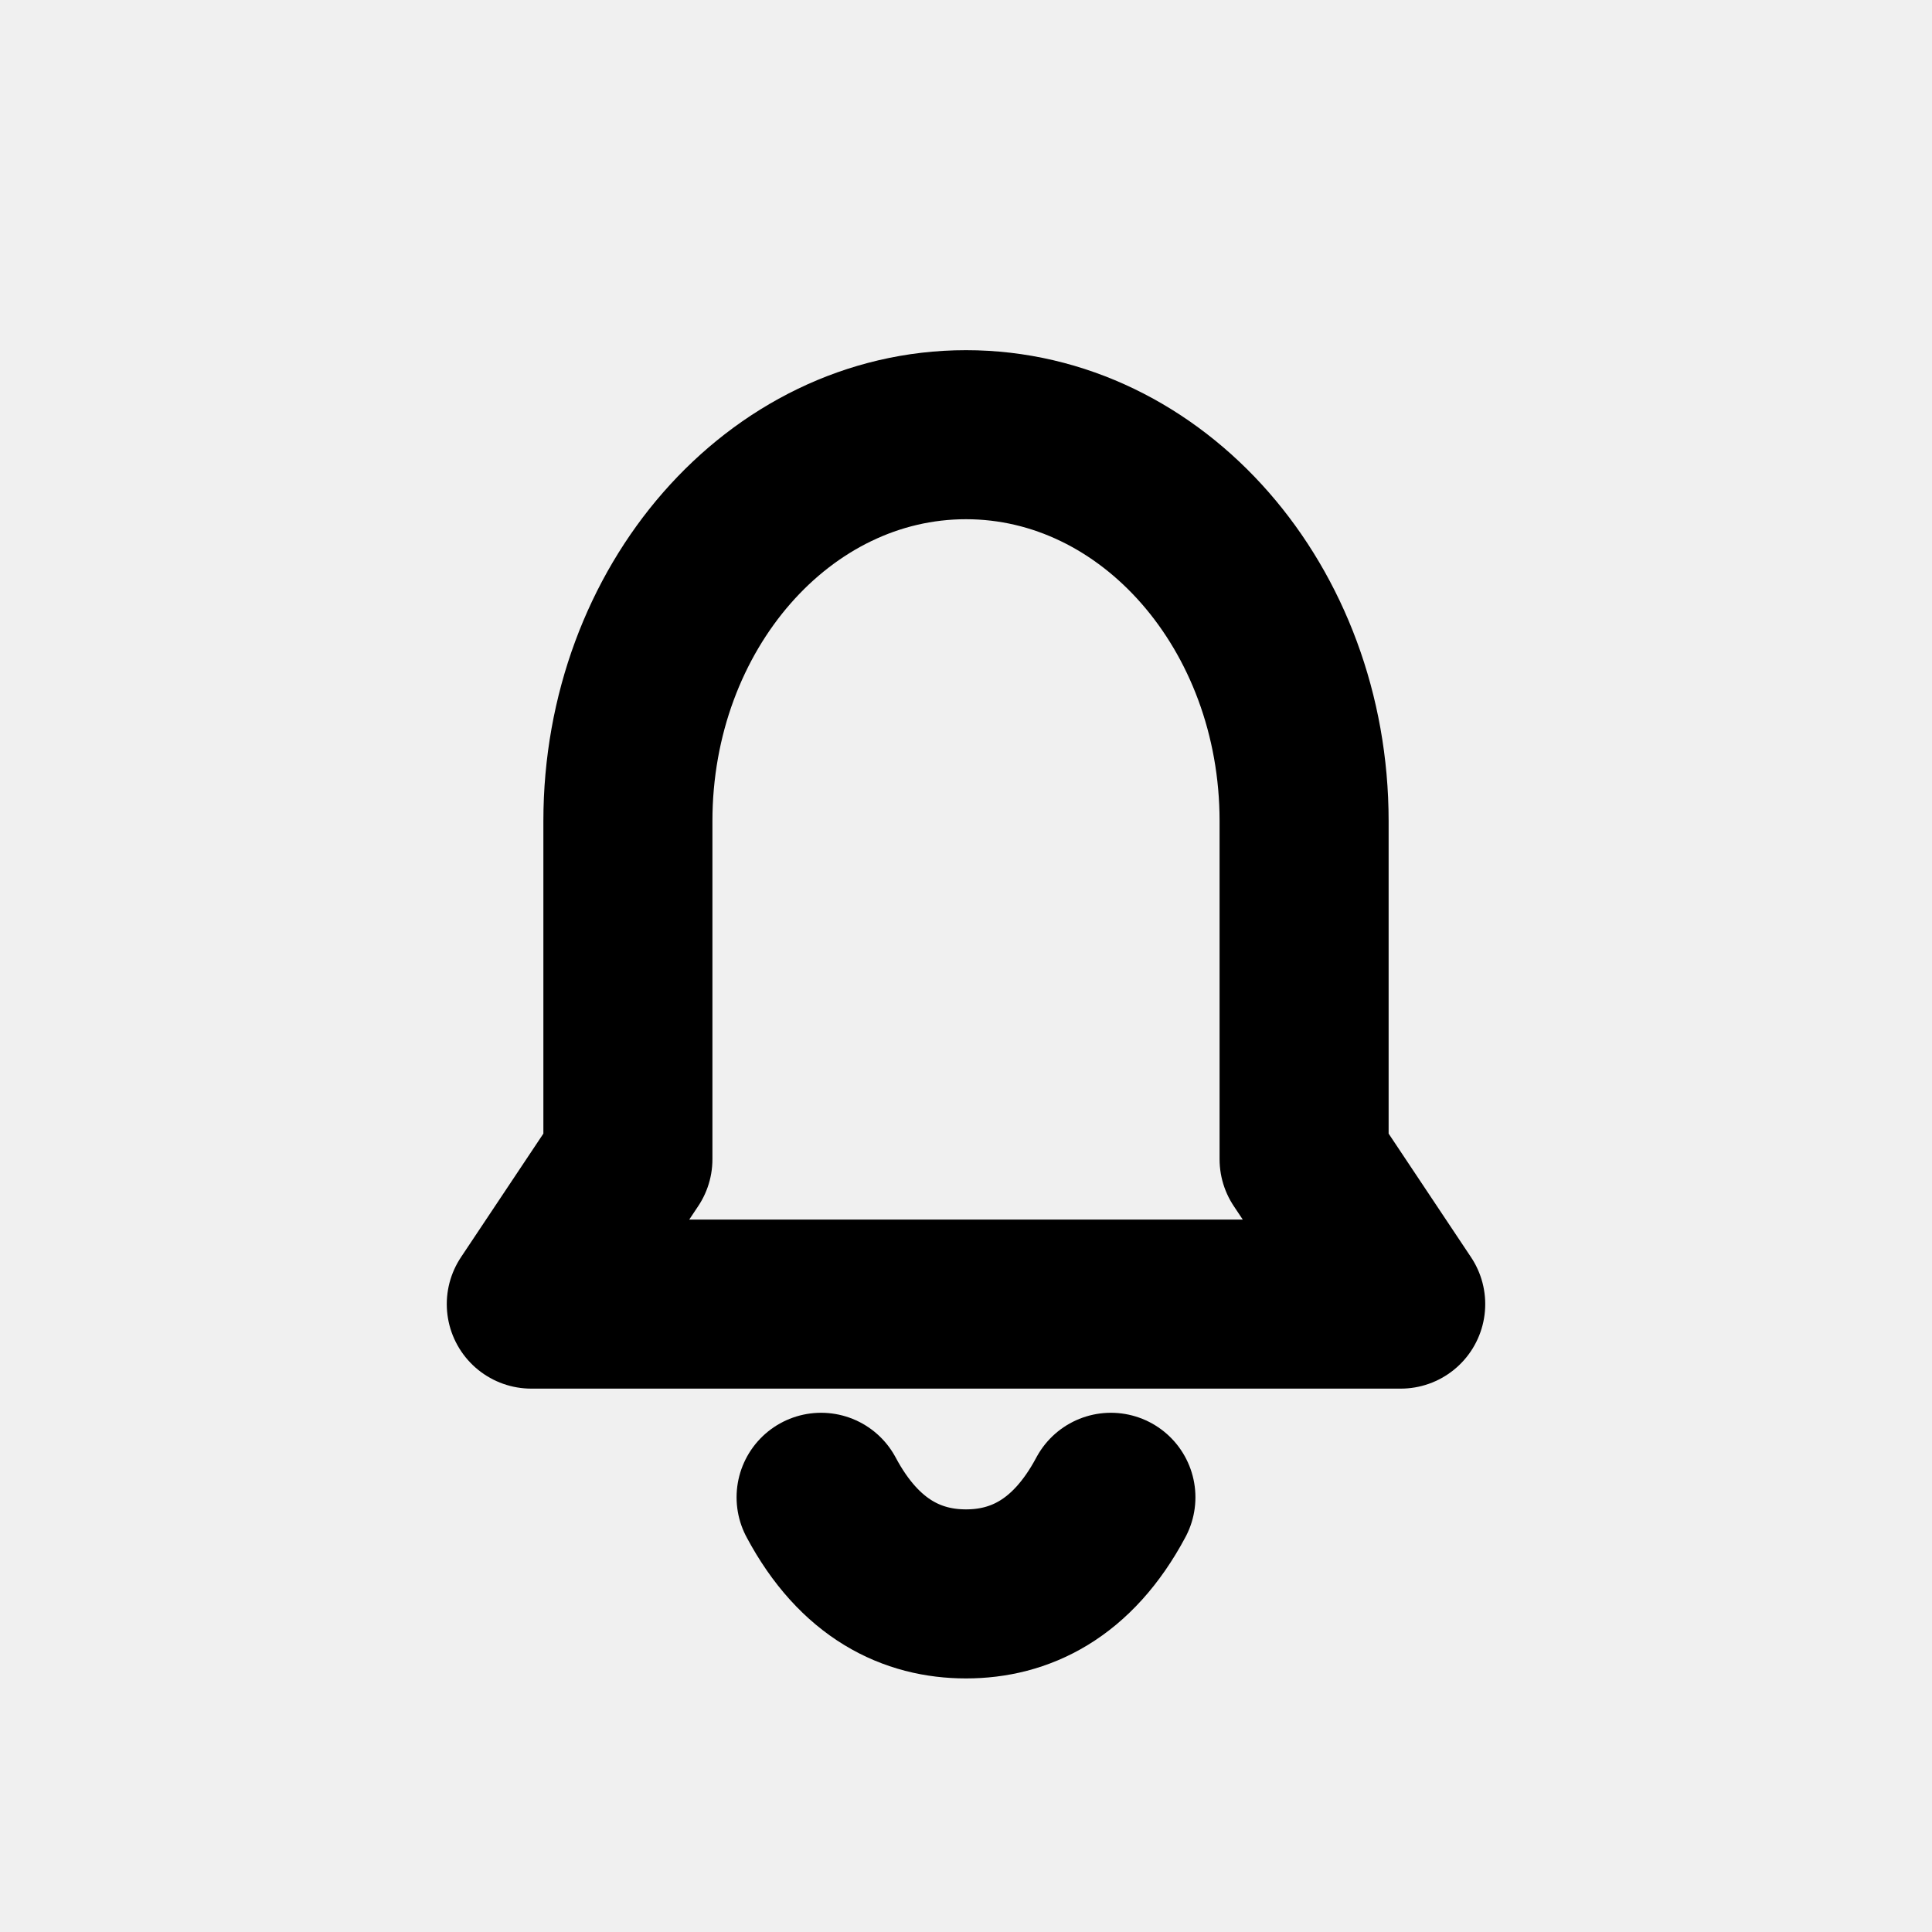
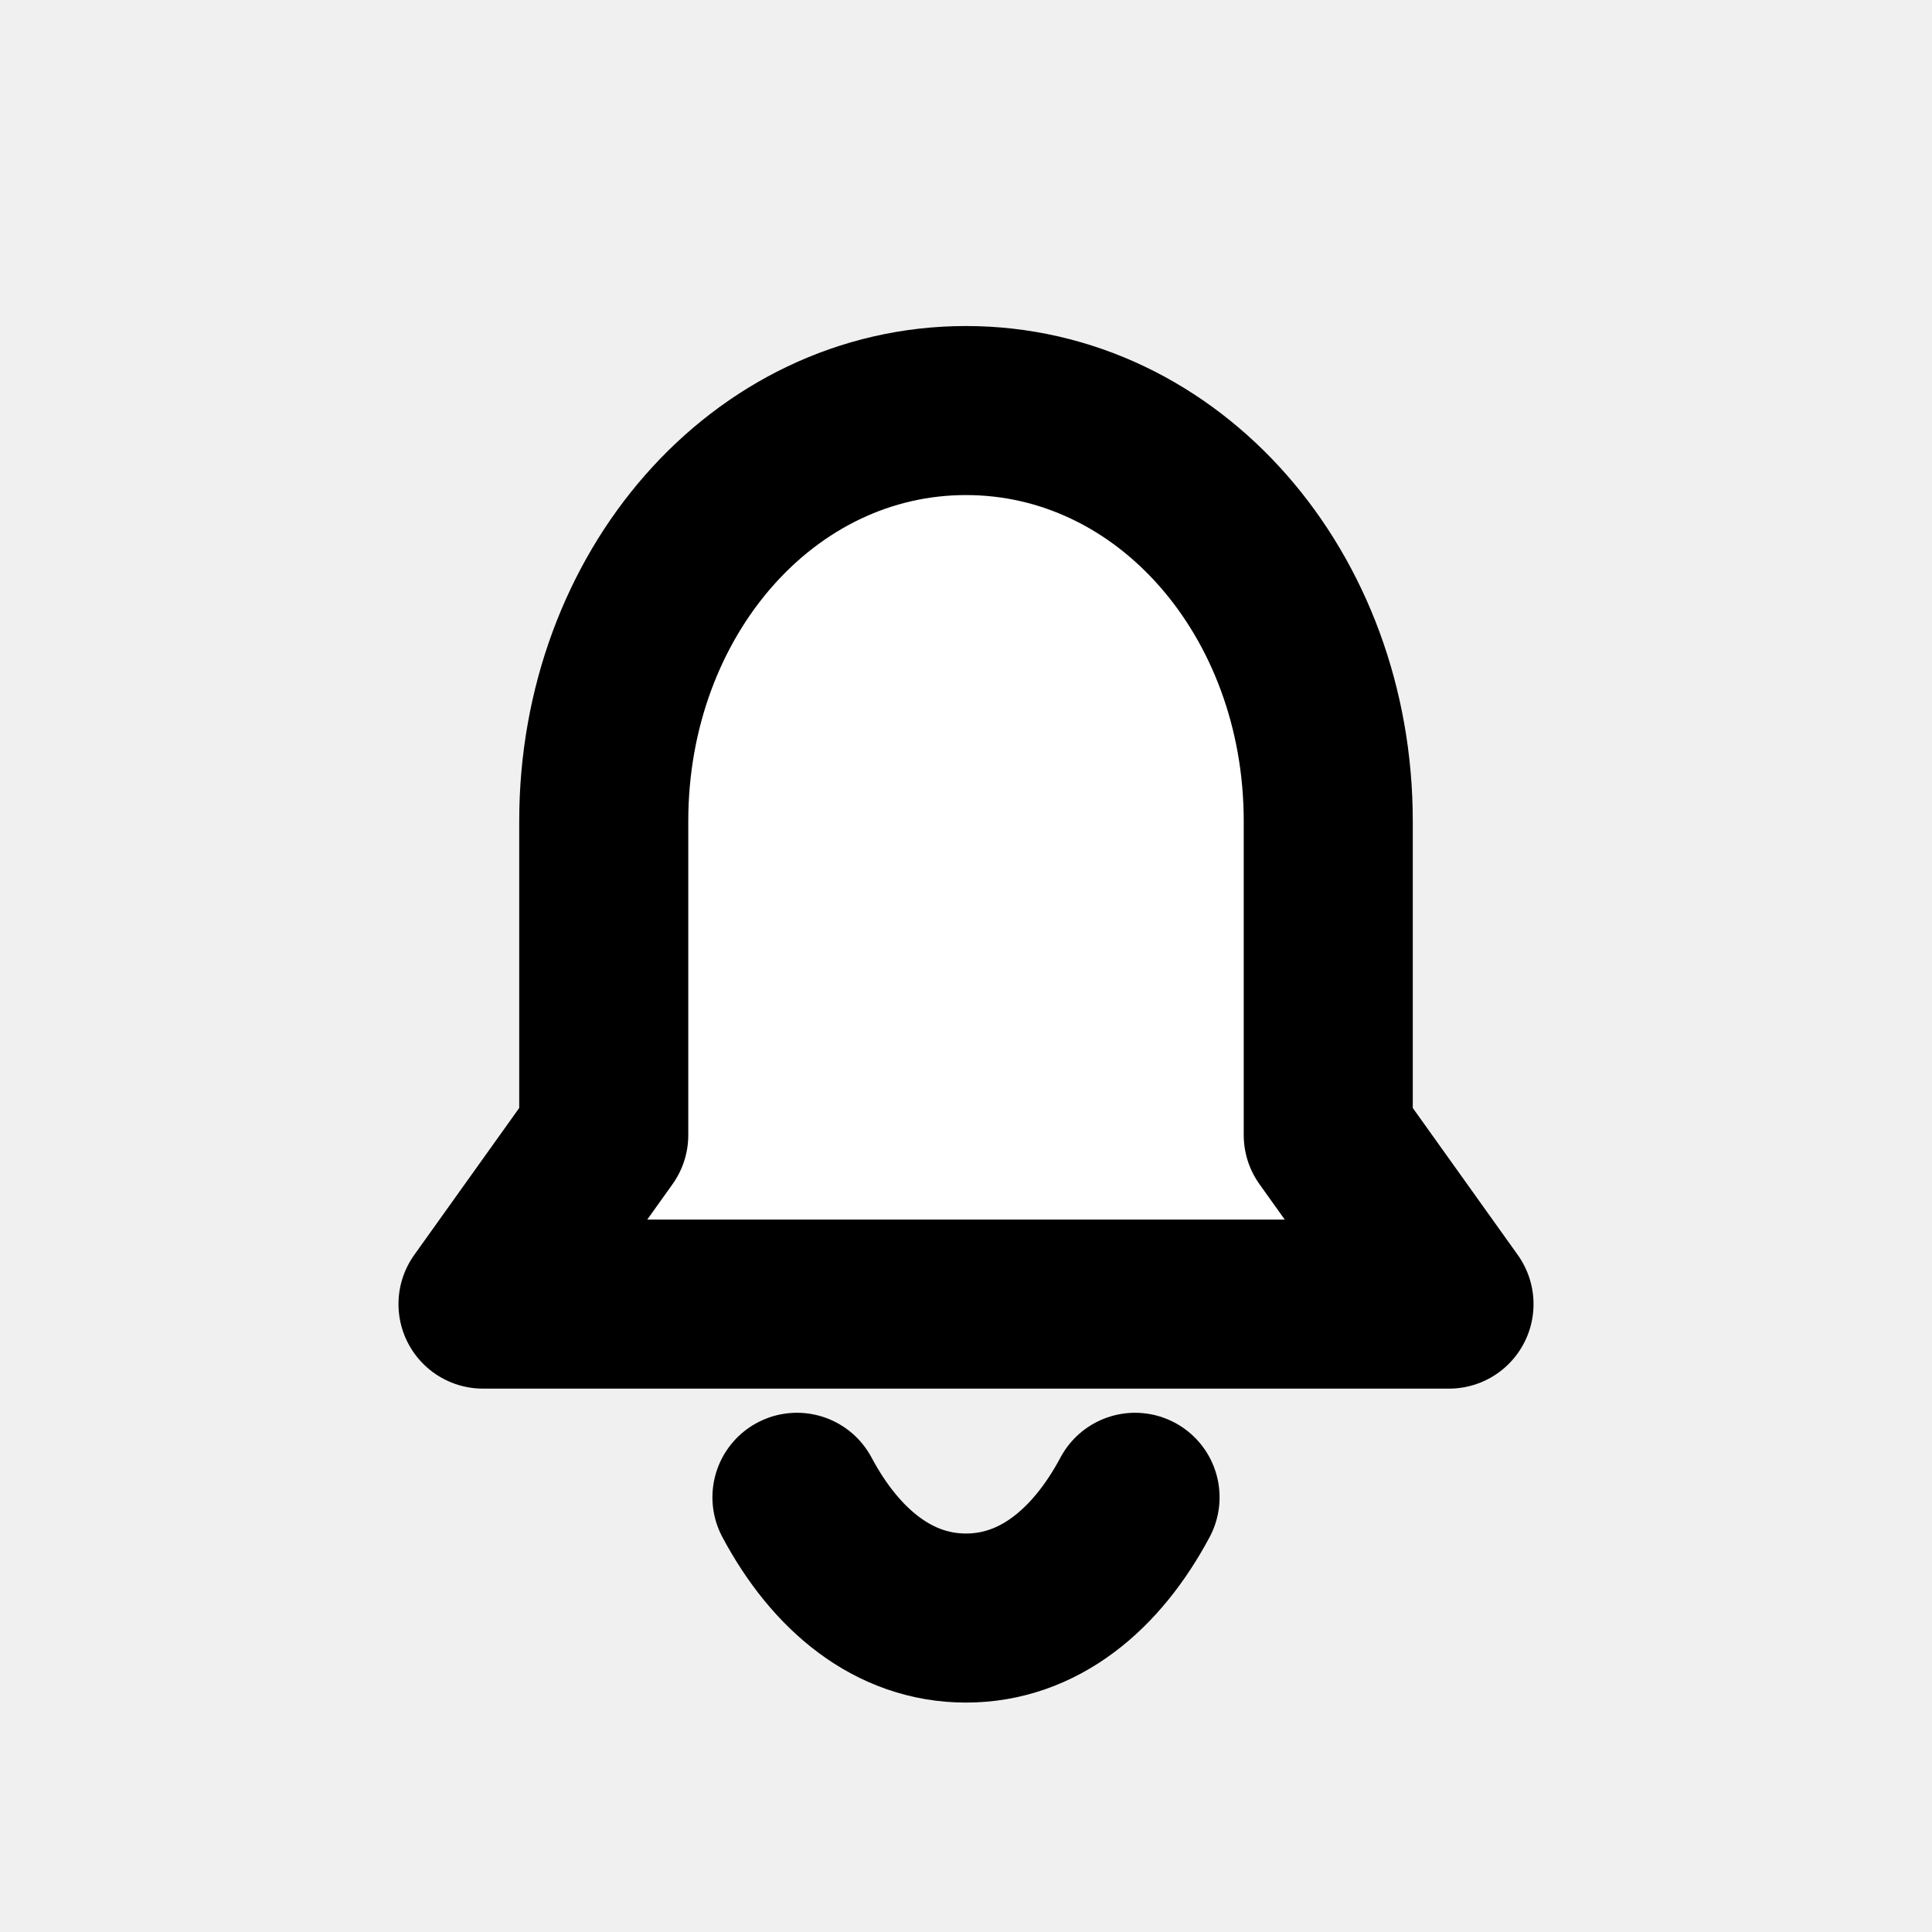
<svg xmlns="http://www.w3.org/2000/svg" width="40" height="40" viewBox="0 0 40 40" fill="none">
-   <path d="M11 27H29L27 24V17C27 12.582 23.866 9 20 9C16.134 9 13 12.582 13 17V24L11 27Z" stroke="#000000" stroke-width="3.5" stroke-linejoin="round" />
-   <path d="M17 31C17.8 32.5 18.9 33 20 33C21.1 33 22.2 32.5 23 31" stroke="#000000" stroke-width="3.5" stroke-linecap="round" />
+   <path d="M10 27H30L27.5 23.5V17C27.5 12.3 24.2 8.5 20 8.5C15.8 8.5 12.5 12.3 12.5 17V23.5L10 27Z" fill="white" stroke="#000000" stroke-width="3.5" stroke-linecap="round" stroke-linejoin="round" />
+   <path d="M16.5 31C17.3 32.5 18.5 33.5 20 33.5C21.5 33.5 22.7 32.5 23.5 31" stroke="#000000" stroke-width="3.5" stroke-linecap="round" />
</svg>
